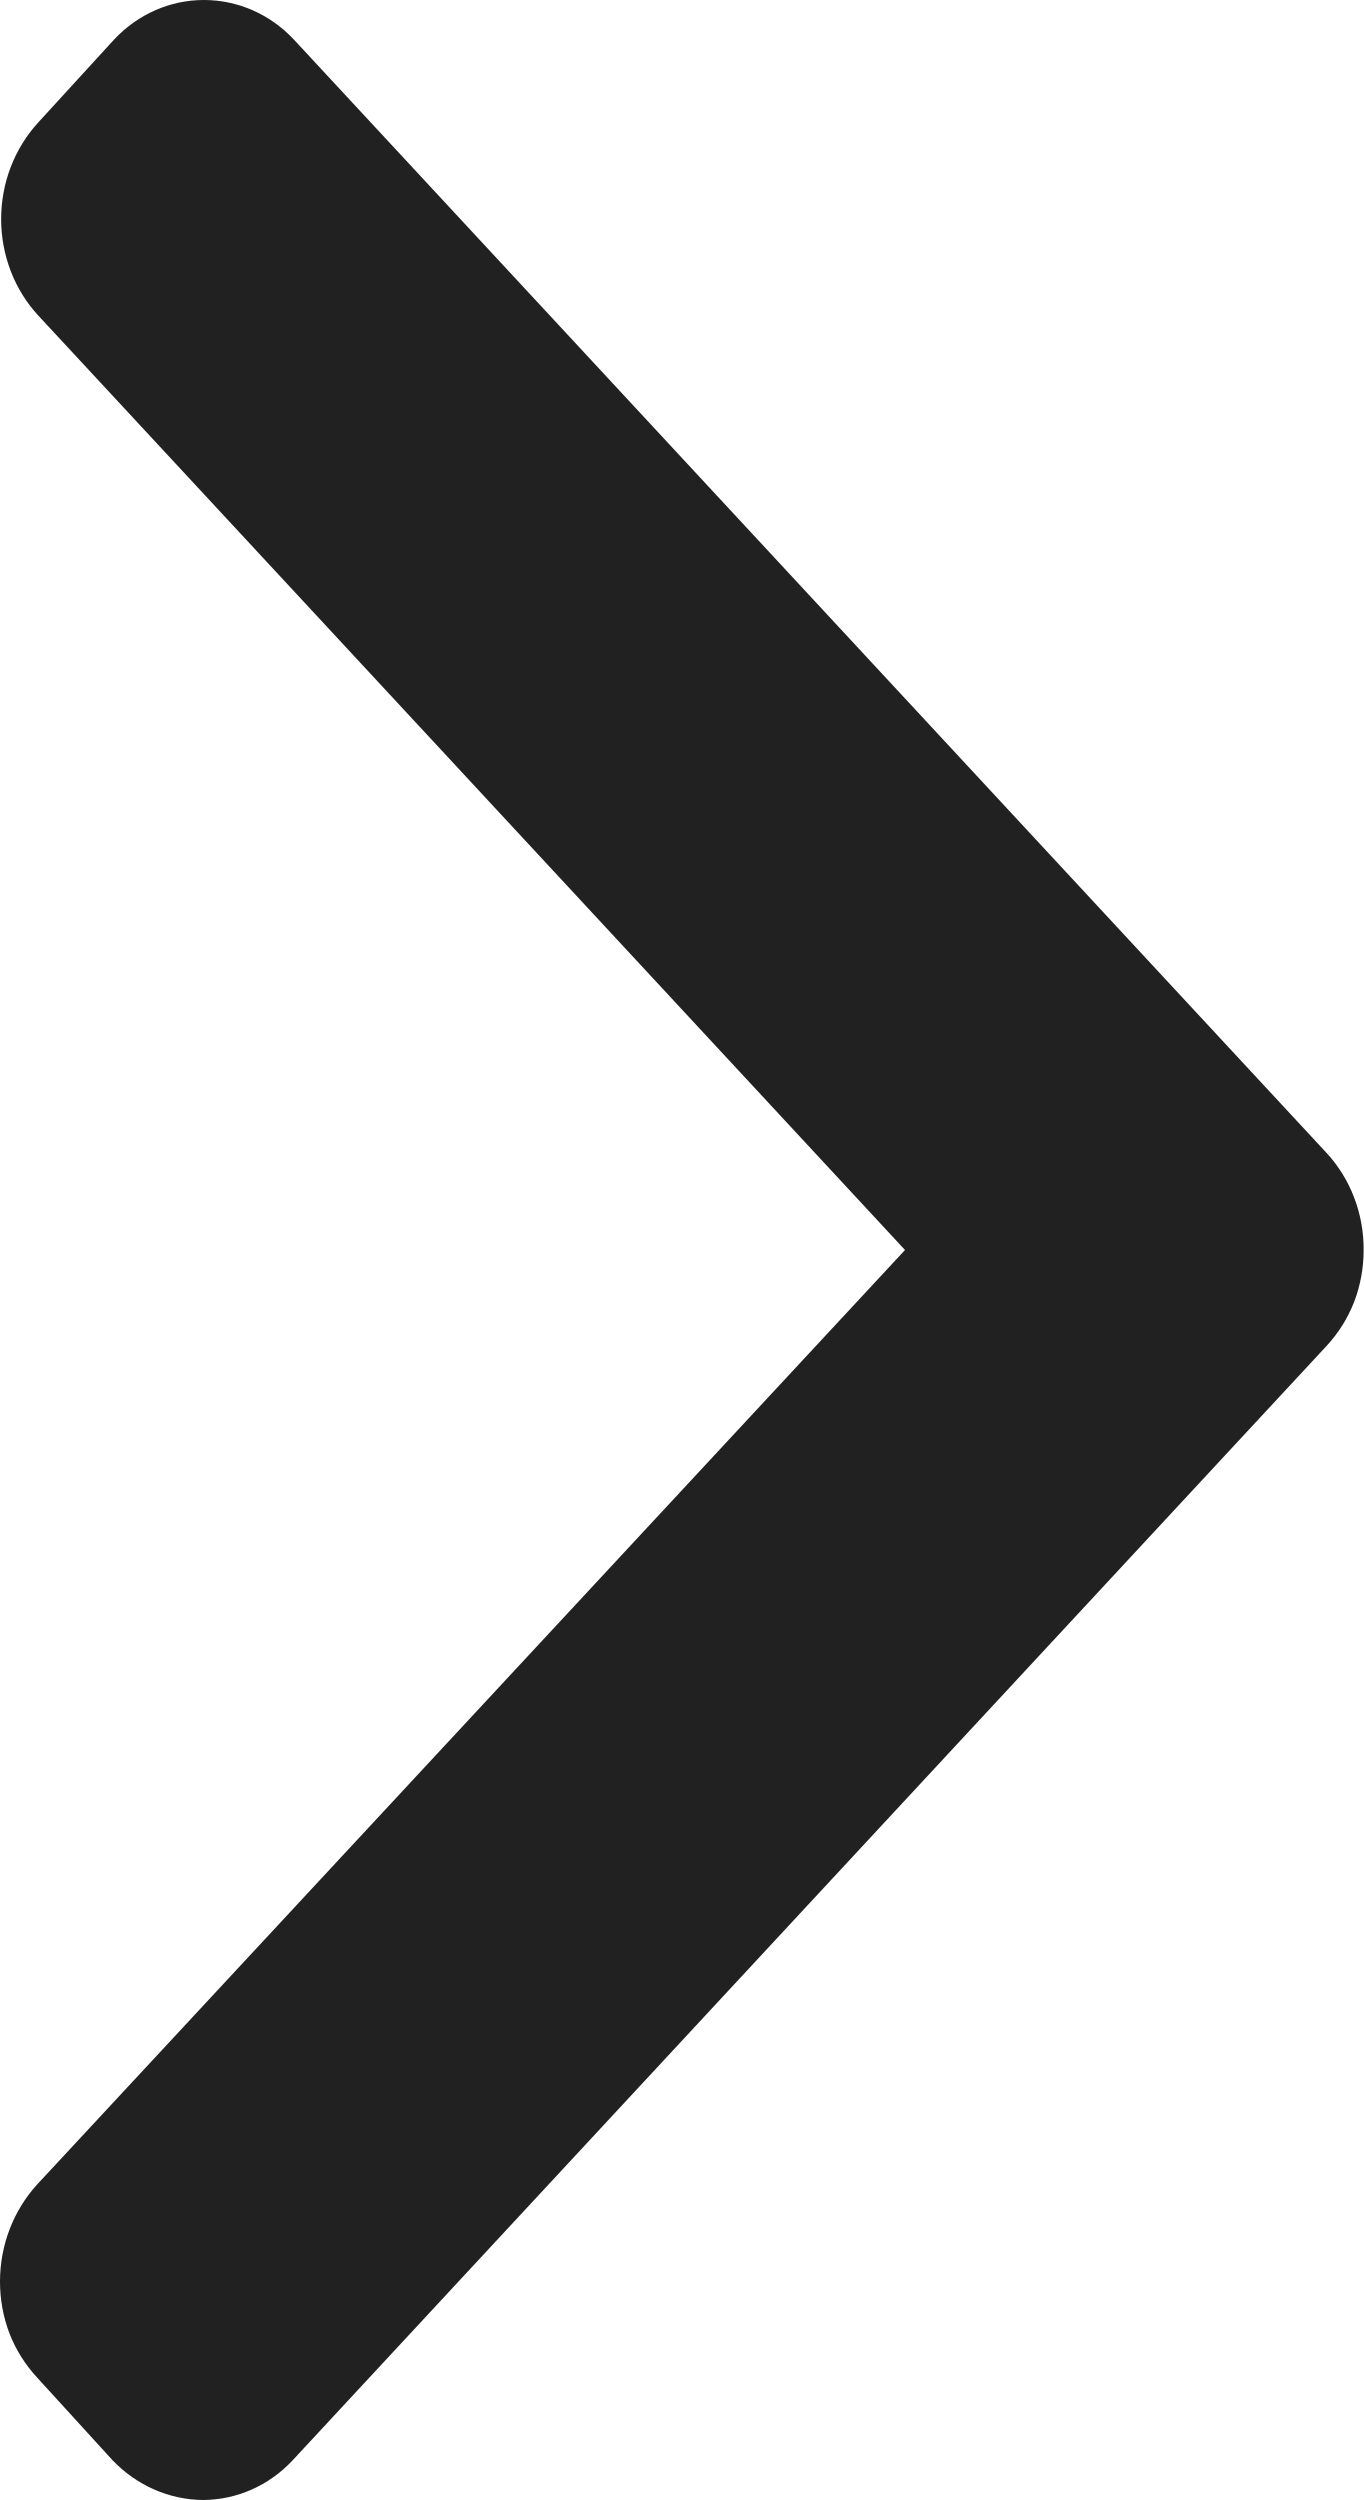
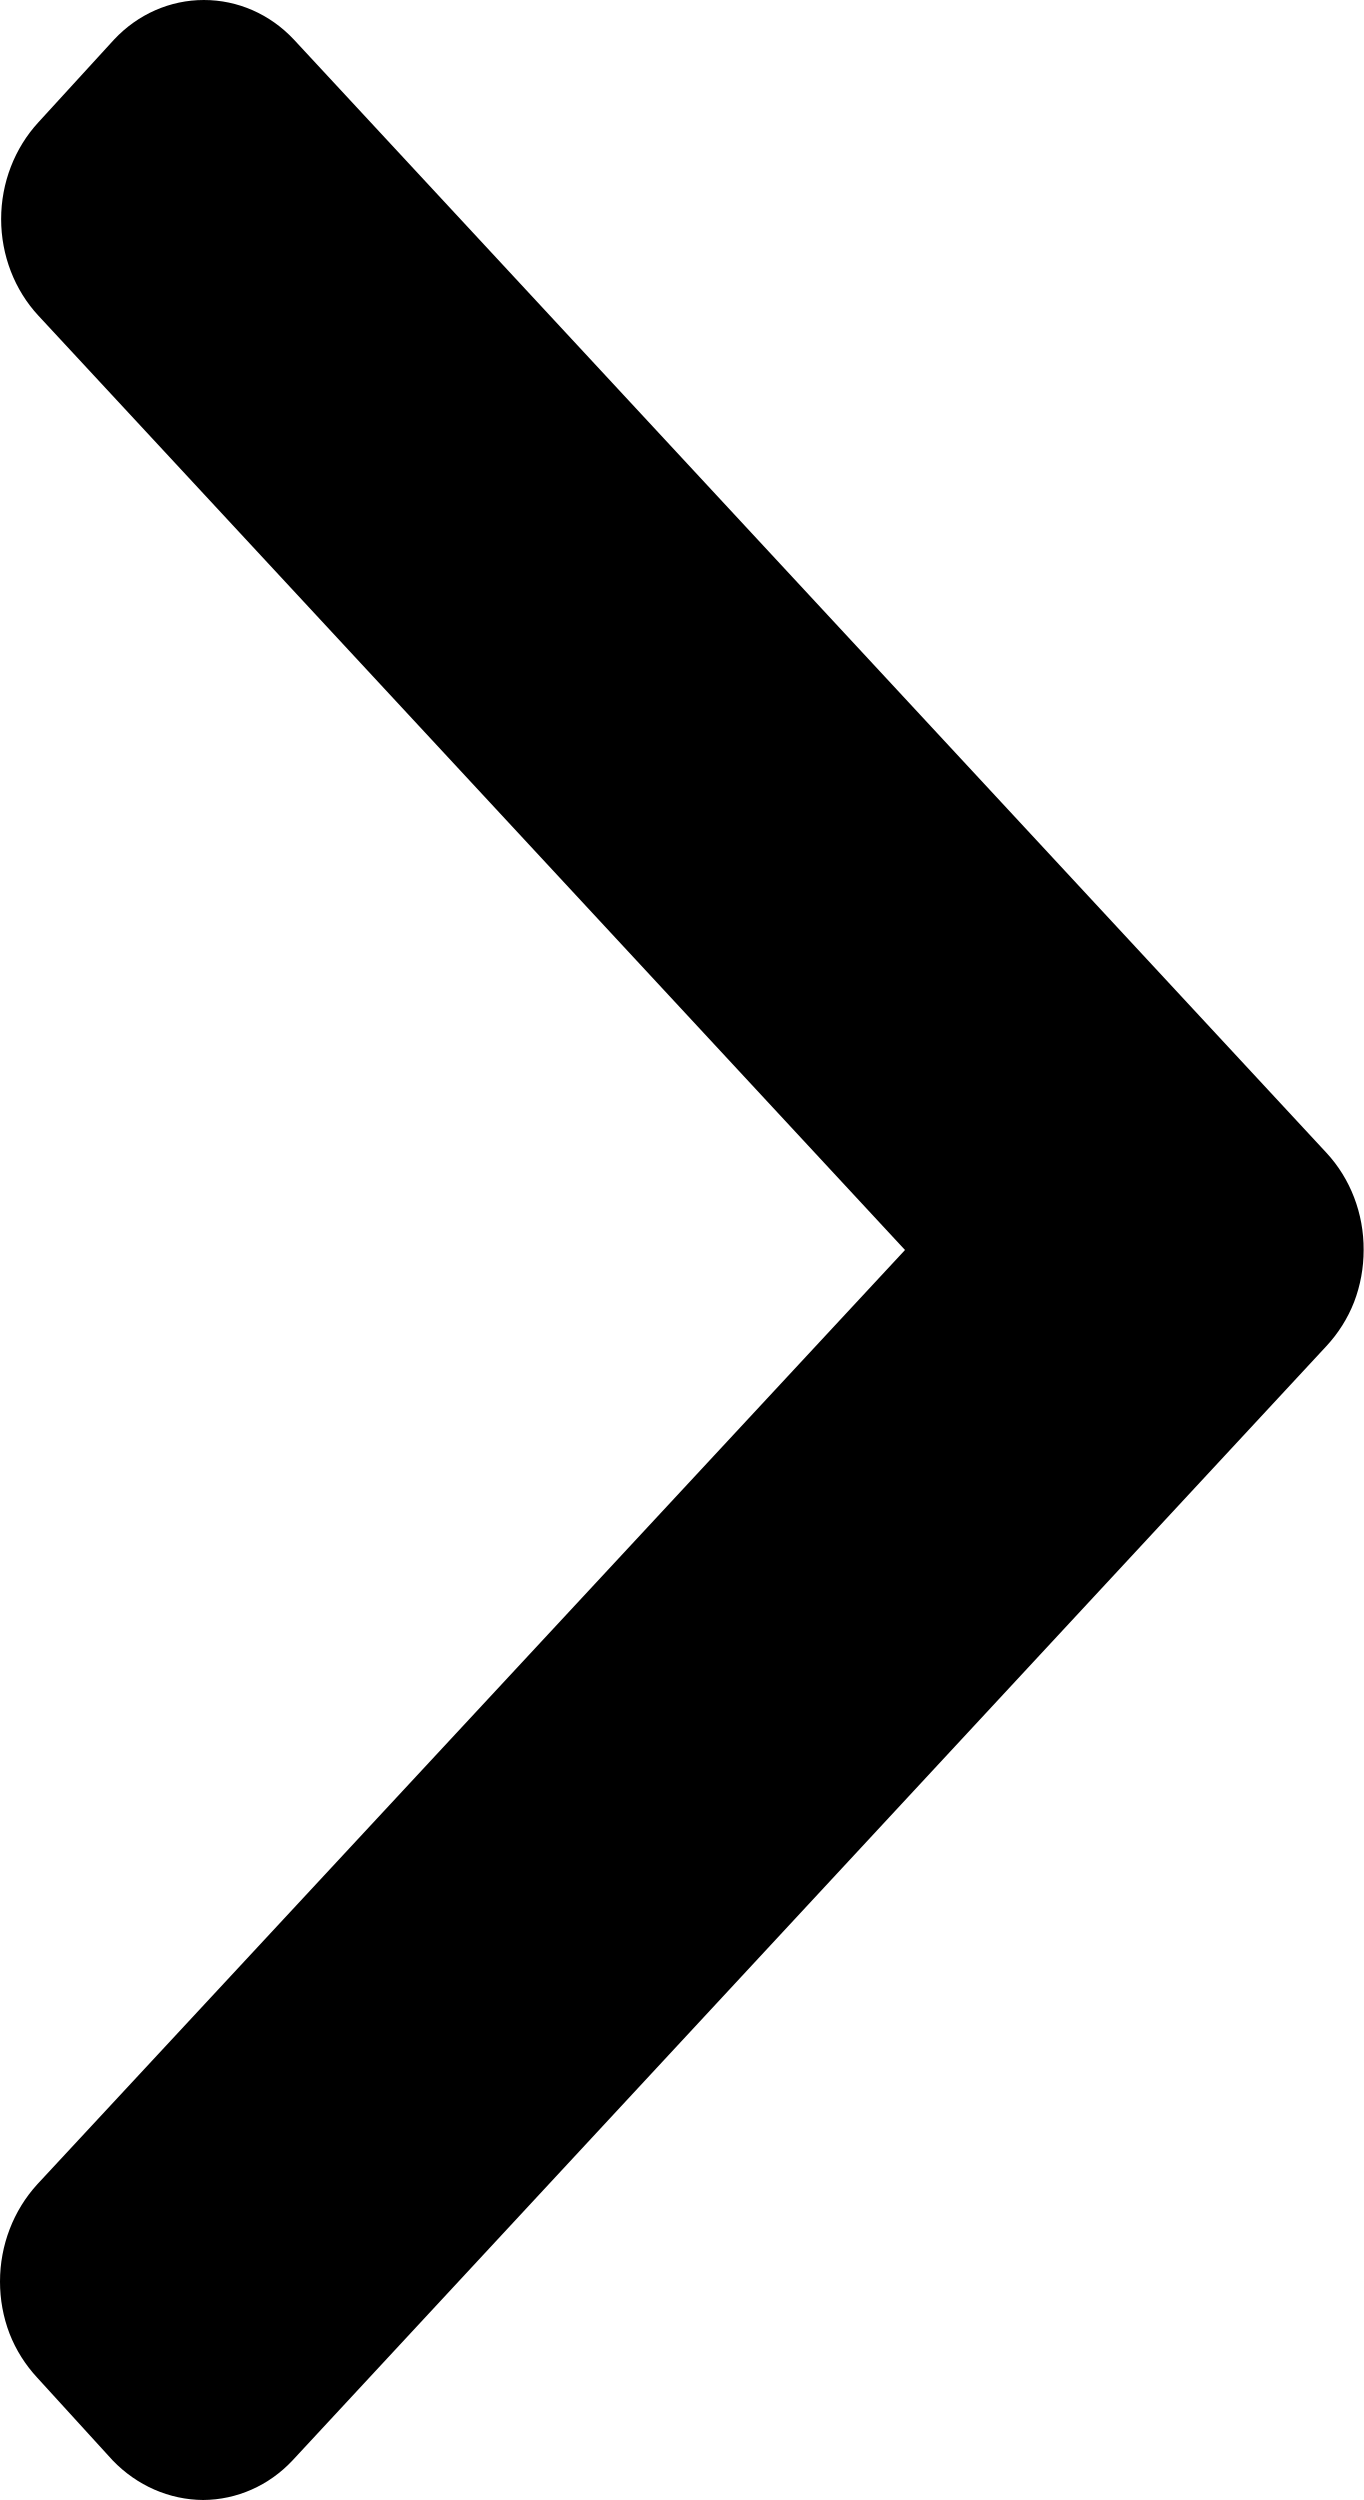
- <svg xmlns="http://www.w3.org/2000/svg" width="6" height="11" viewBox="0 0 6 11" fill="none">
-   <path fill-rule="evenodd" clip-rule="evenodd" d="M5.836 5.072L1.293 0.174C1.188 0.062 1.046 0 0.897 0C0.749 0 0.607 0.062 0.502 0.174L0.169 0.538C0.064 0.652 0.005 0.805 0.005 0.964C0.005 1.123 0.064 1.276 0.169 1.389L3.982 5.5L0.164 9.611C0.059 9.726 0 9.879 4.64009e-06 10.039C-0 10.117 0.014 10.195 0.042 10.268C0.07 10.34 0.112 10.406 0.164 10.462L0.496 10.826C0.603 10.937 0.745 10.999 0.894 11C1.042 10.999 1.183 10.937 1.287 10.826L5.836 5.923C5.888 5.867 5.93 5.801 5.958 5.729C5.986 5.656 6 5.578 6 5.5C6.001 5.34 5.942 5.186 5.836 5.072Z" fill="#212121" />
+ <svg xmlns="http://www.w3.org/2000/svg" width="6" height="11" viewBox="0 0 6 11">
+   <path fill-rule="evenodd" clip-rule="evenodd" d="M5.836 5.072L1.293 0.174C1.188 0.062 1.046 0 0.897 0C0.749 0 0.607 0.062 0.502 0.174L0.169 0.538C0.064 0.652 0.005 0.805 0.005 0.964C0.005 1.123 0.064 1.276 0.169 1.389L3.982 5.5L0.164 9.611C0.059 9.726 0 9.879 4.64009e-06 10.039C-0 10.117 0.014 10.195 0.042 10.268C0.07 10.34 0.112 10.406 0.164 10.462L0.496 10.826C0.603 10.937 0.745 10.999 0.894 11C1.042 10.999 1.183 10.937 1.287 10.826L5.836 5.923C5.888 5.867 5.93 5.801 5.958 5.729C5.986 5.656 6 5.578 6 5.5C6.001 5.34 5.942 5.186 5.836 5.072Z" />
</svg>
